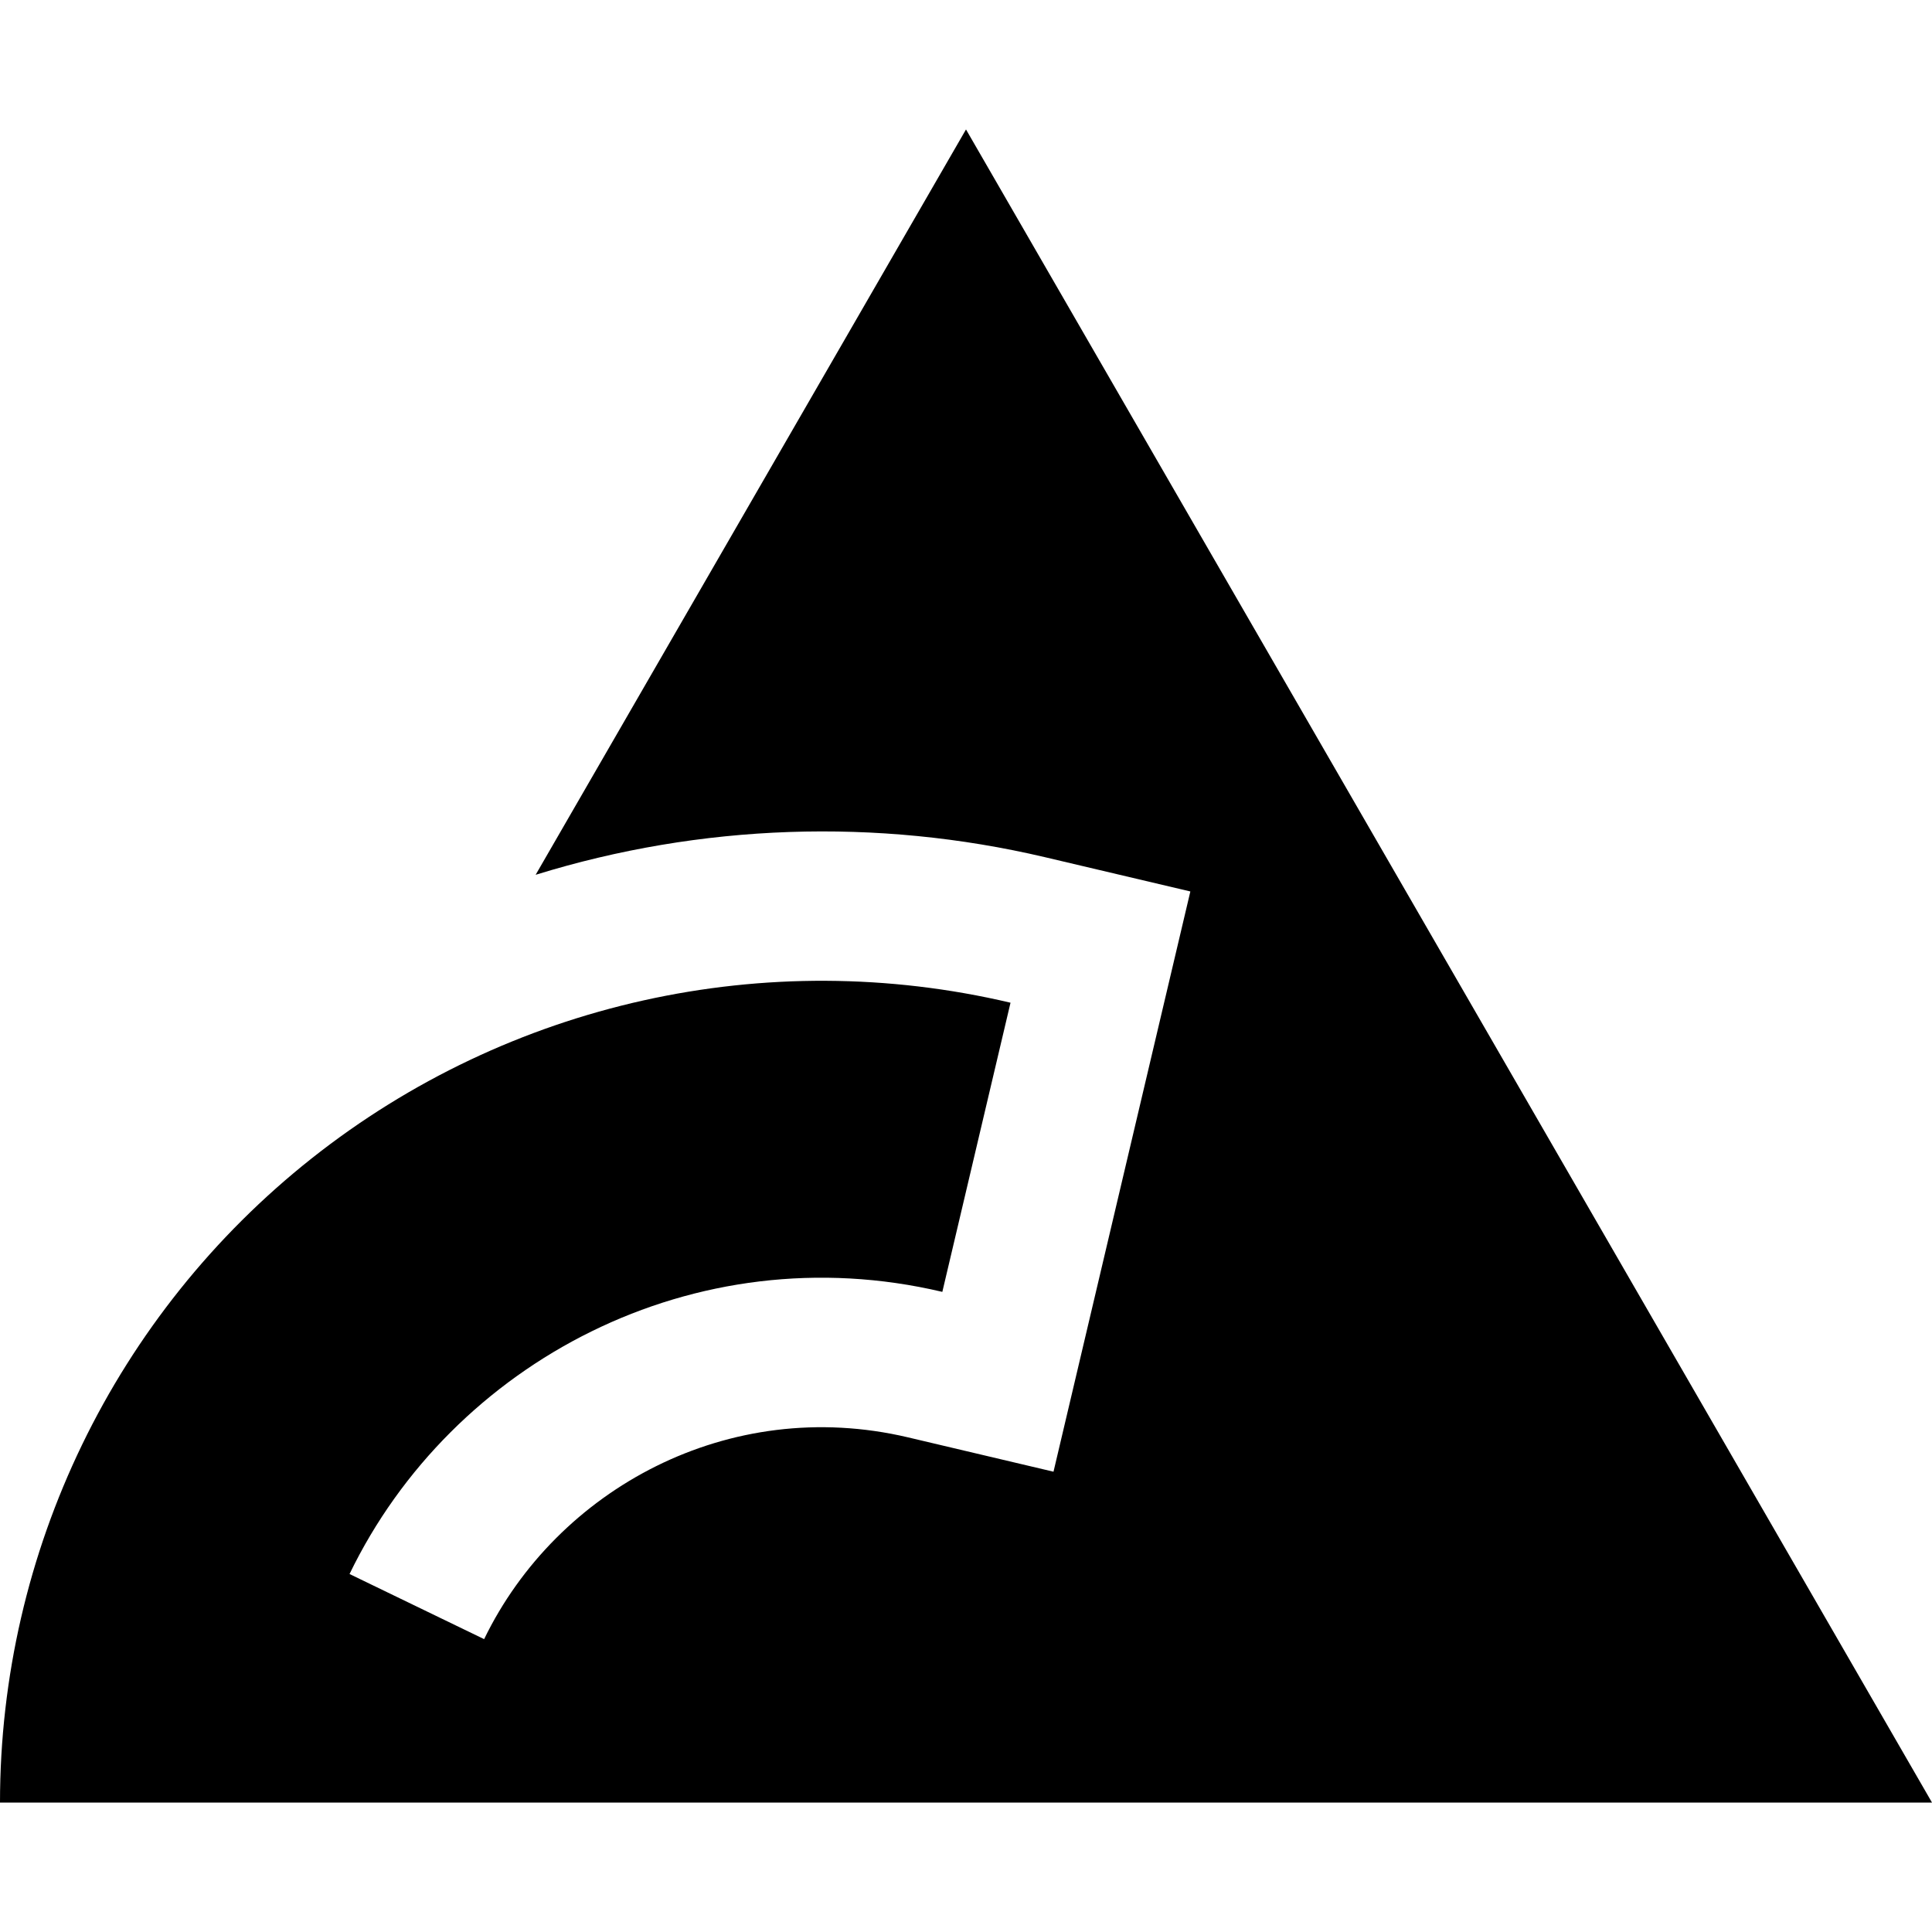
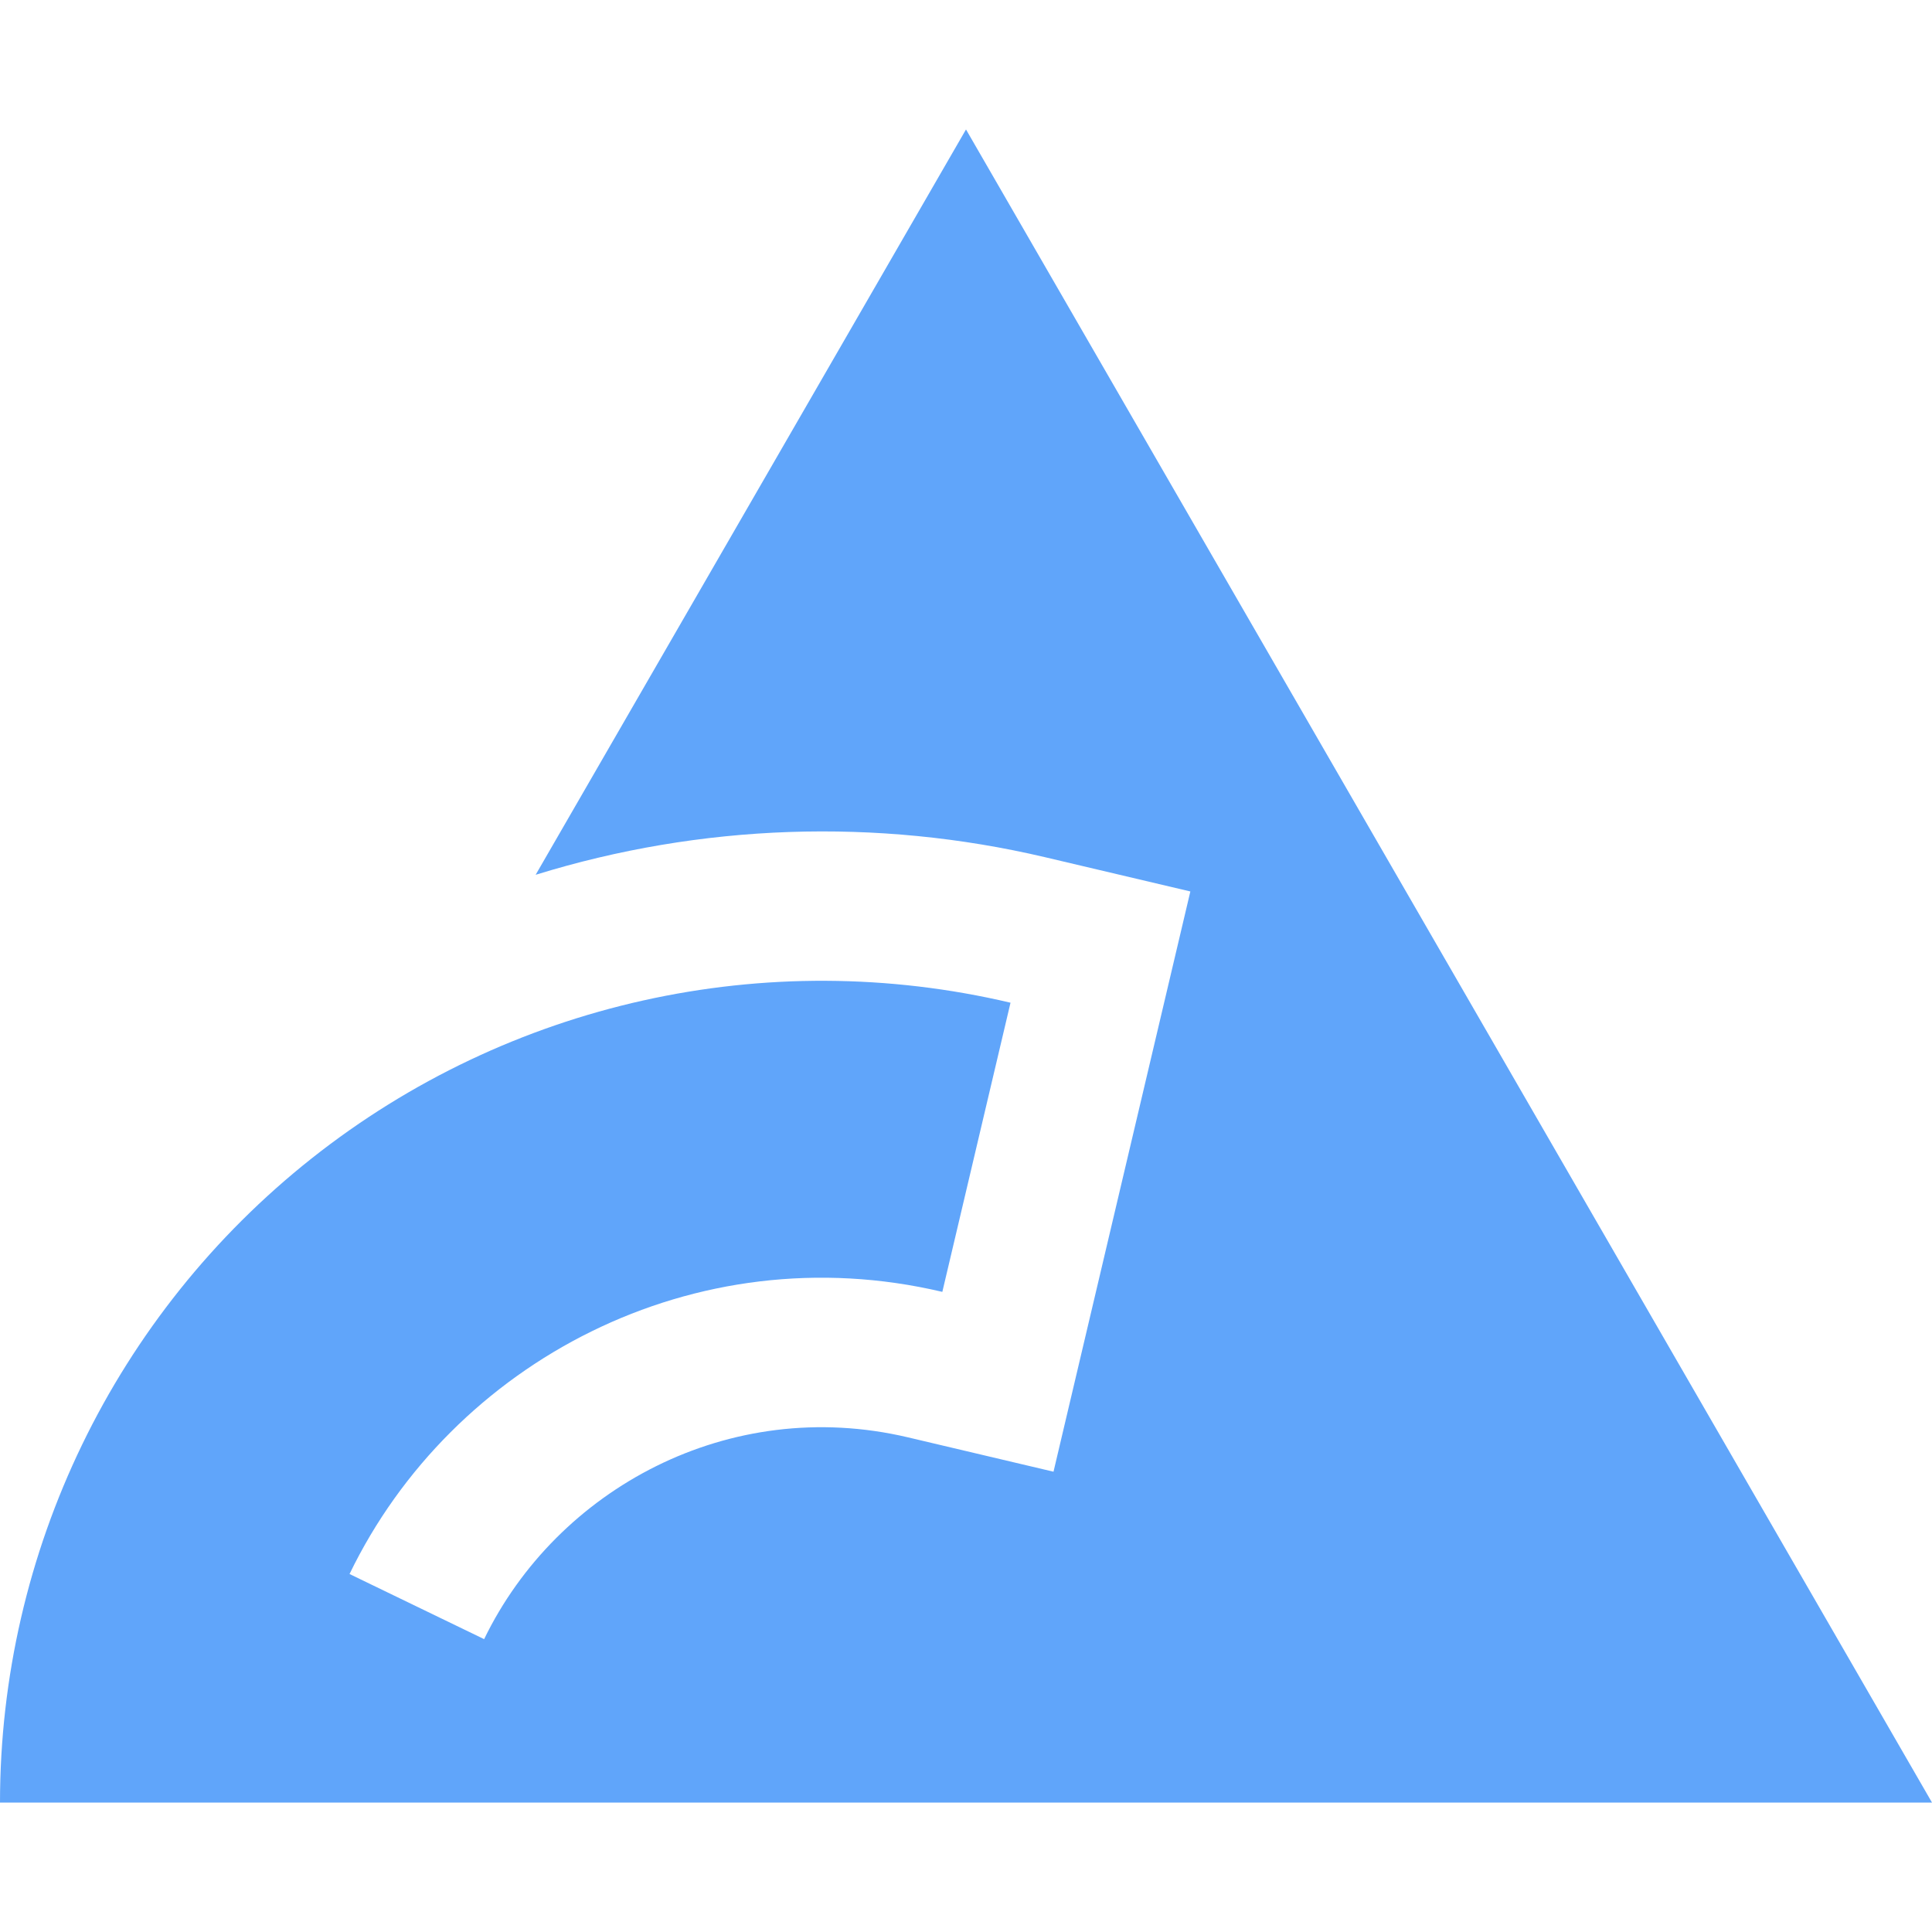
- <svg xmlns="http://www.w3.org/2000/svg" role="img" viewBox="0 0 24 24">
+ <svg xmlns="http://www.w3.org/2000/svg" fill="#60A5FA" role="img" viewBox="0 0 24 24">
  <path d="m12 1.608-5.346 9.259a12.069 12.069 0 0 1 6.326-.219l1.807.426-1.7 7.208-1.809-.427c-2.224-.524-4.361.644-5.264 2.507l-1.672-.809c1.276-2.636 4.284-4.232 7.364-3.505l.847-3.592A10.211 10.211 0 0 0 0 22.392h24L12 1.608Z" />
</svg>
